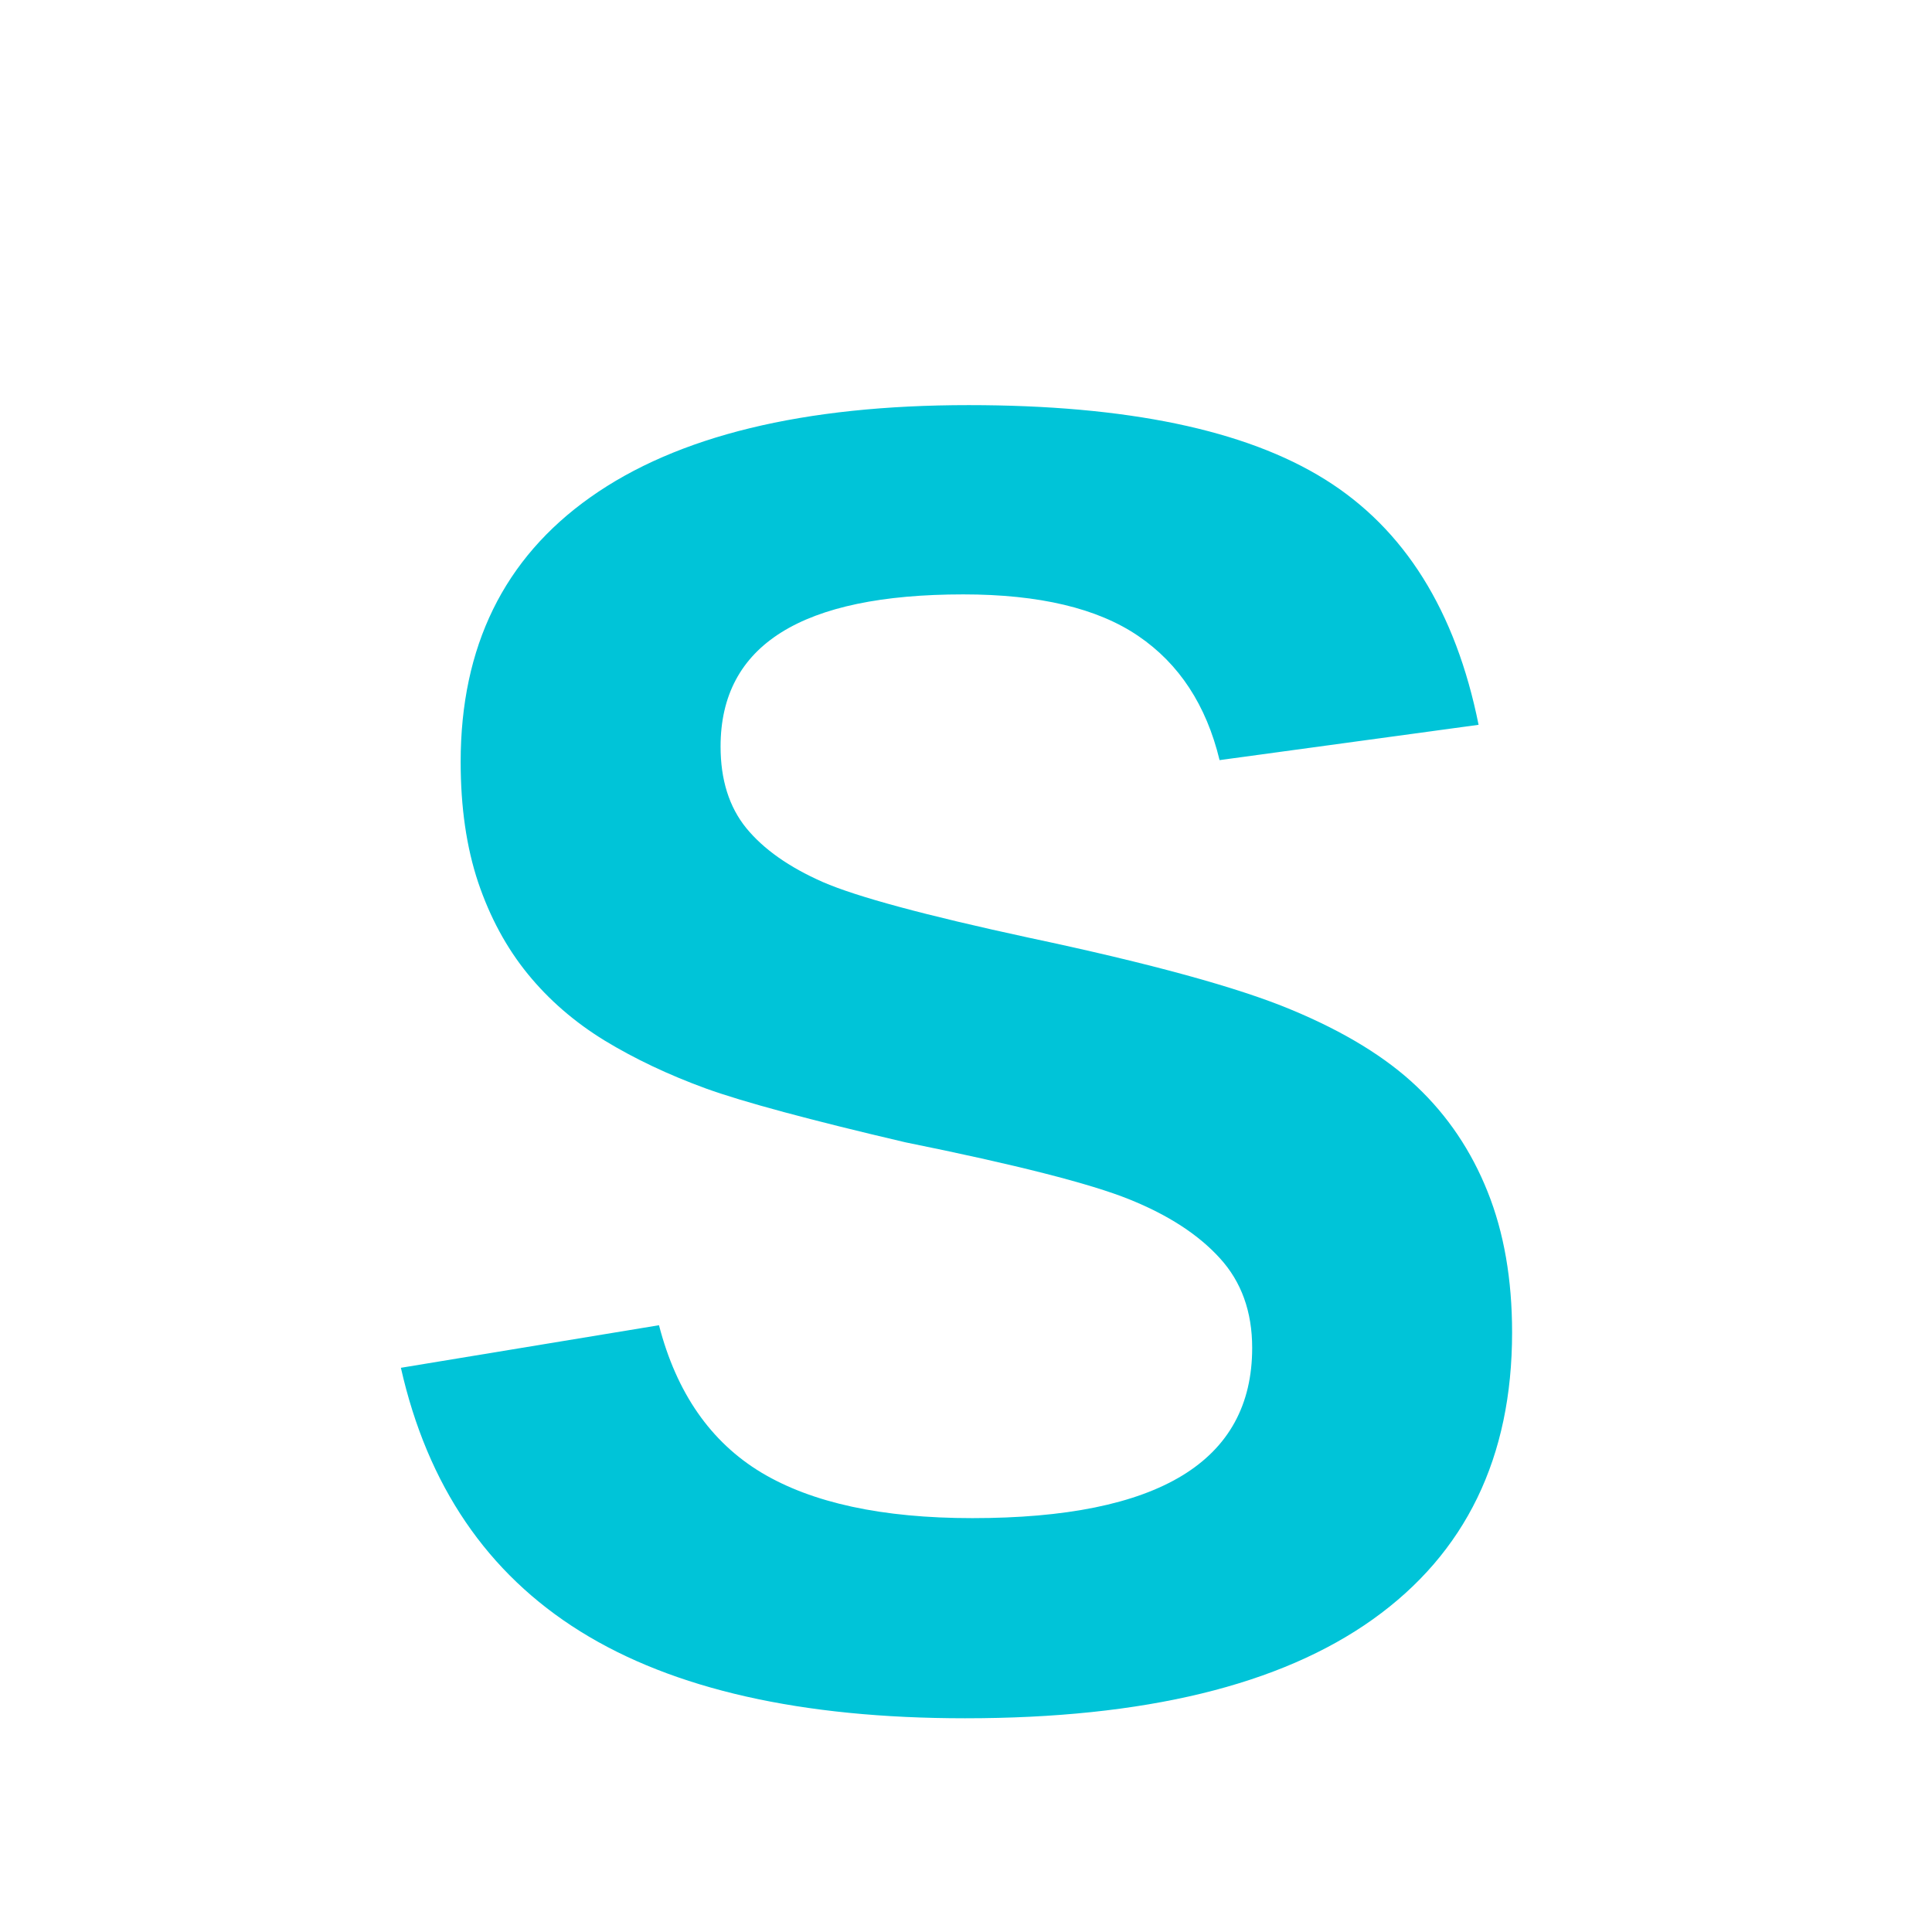
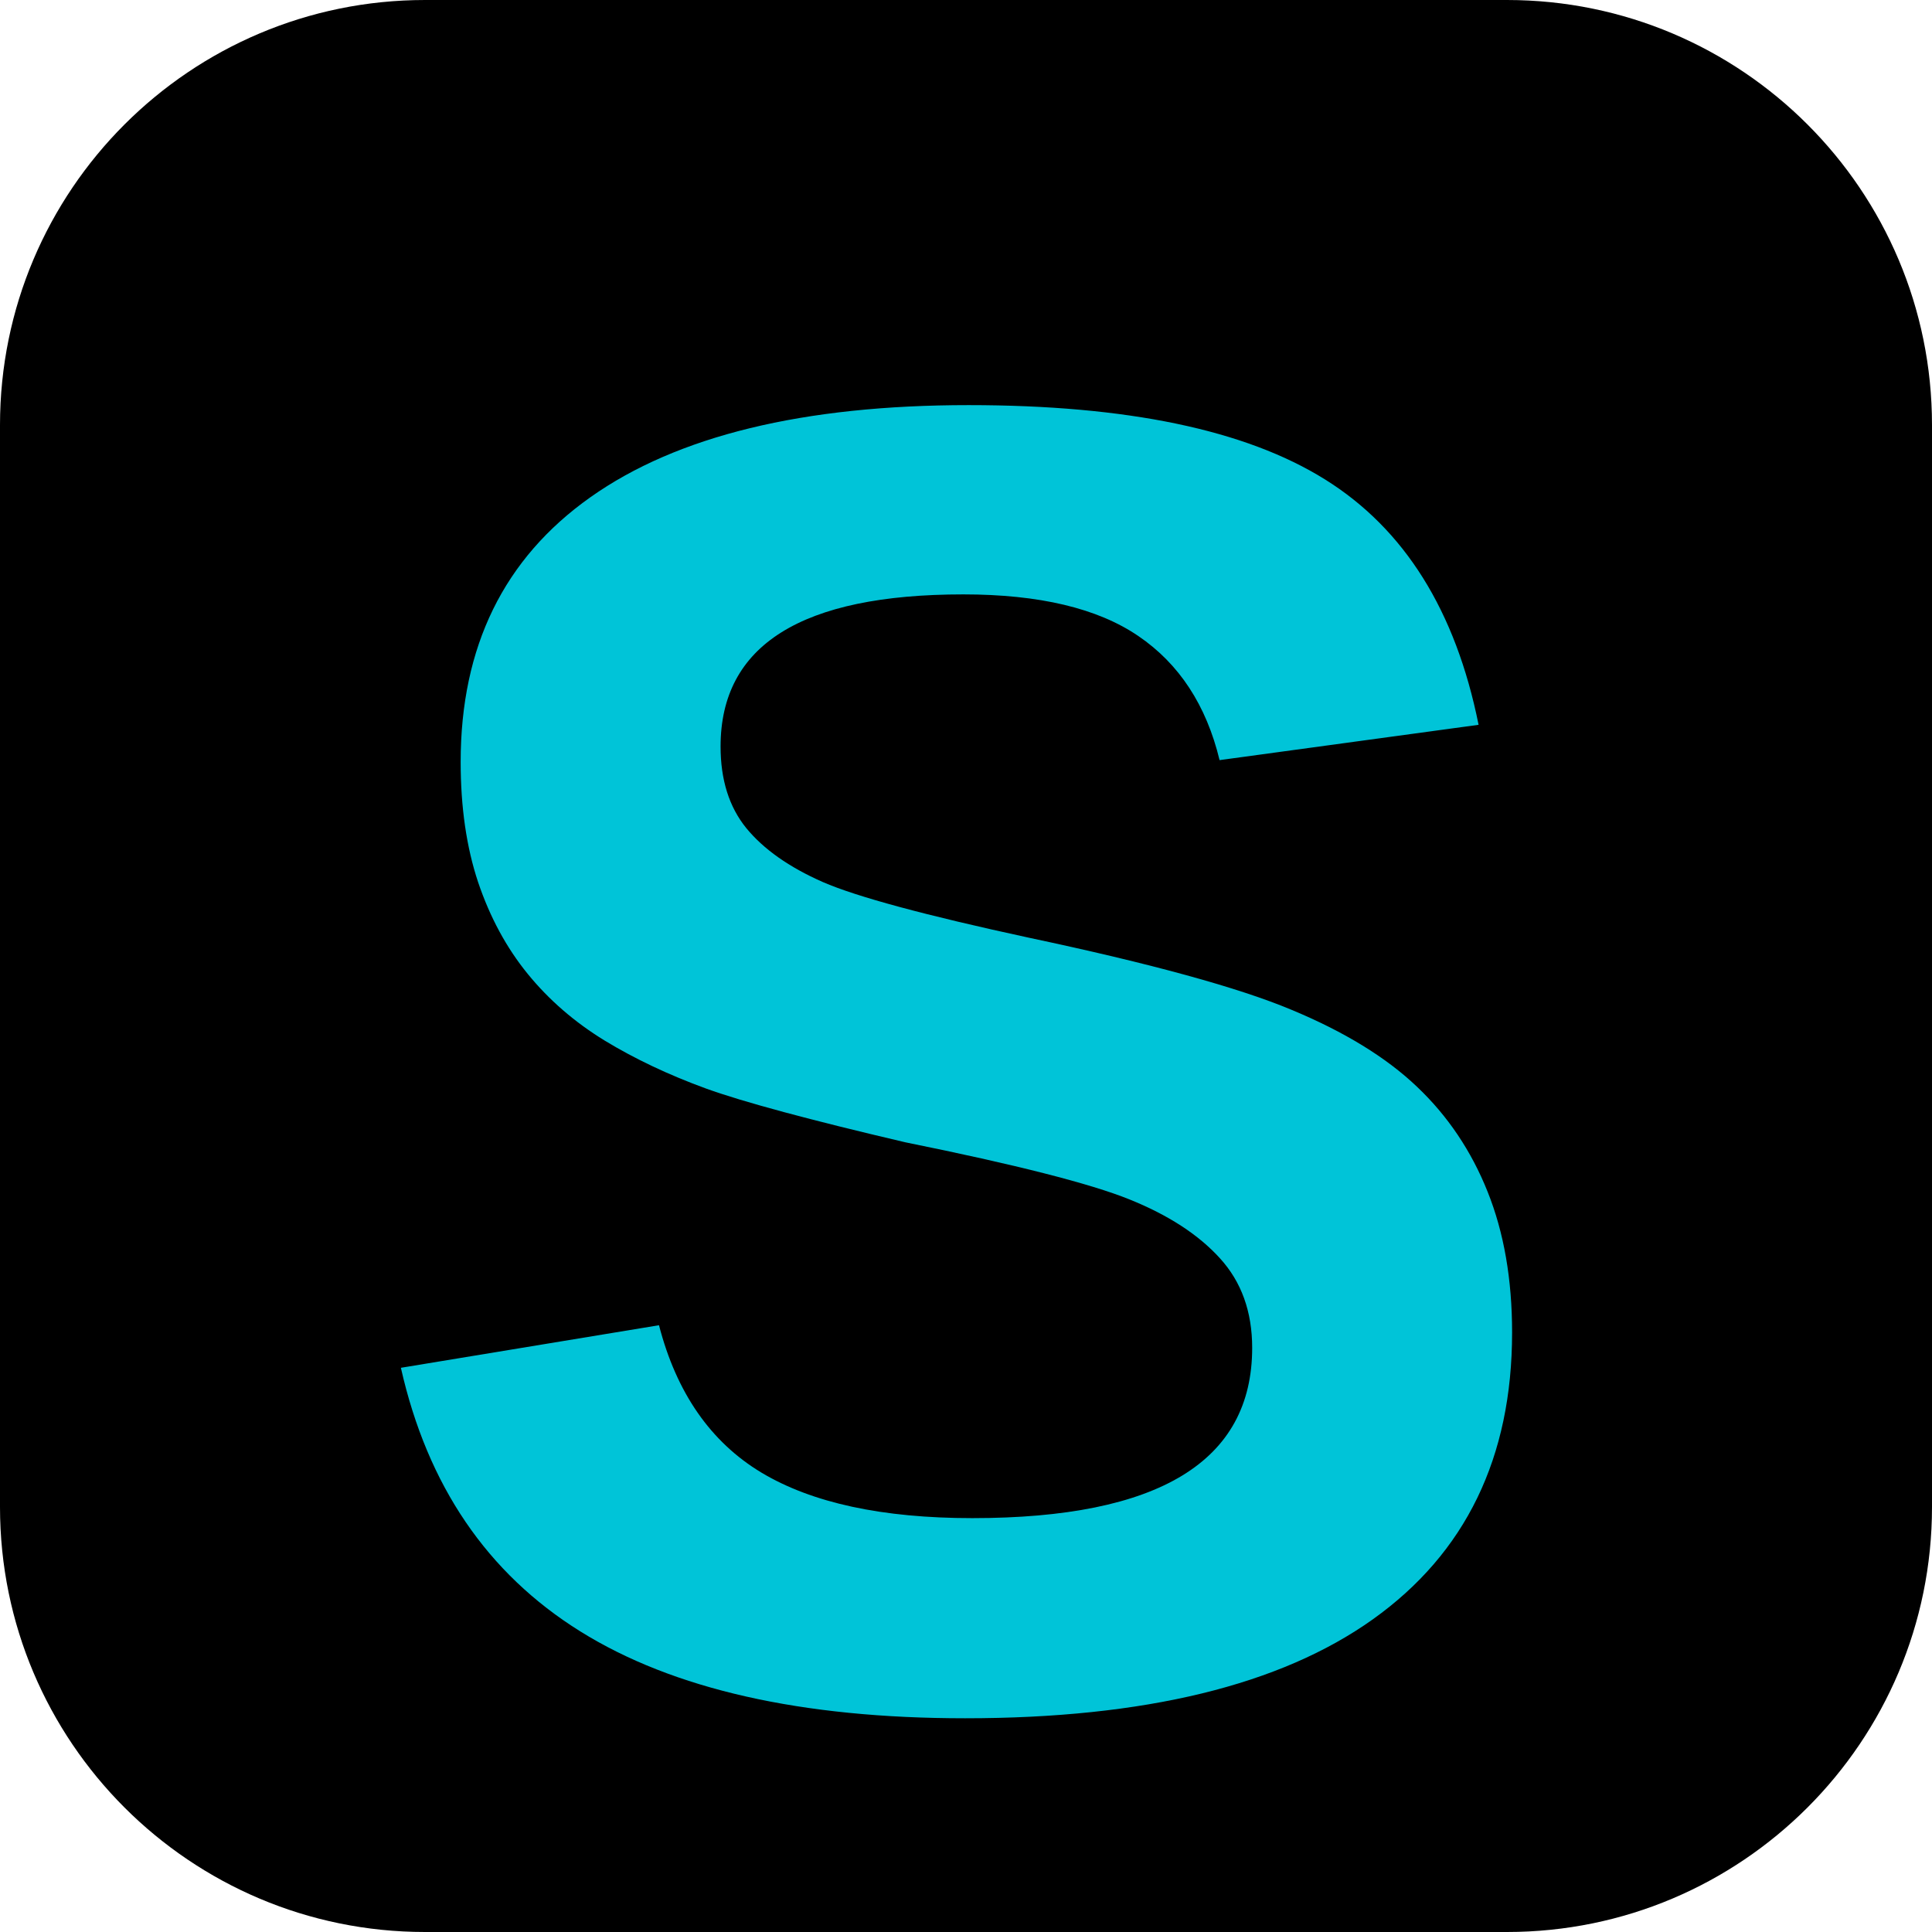
<svg xmlns="http://www.w3.org/2000/svg" viewBox="0 0 100 100">
+   <rect width="100" height="100" rx="22" fill="#000" />
  <text x="50" y="88" font-family="Arial,sans-serif" font-weight="800" font-size="96" text-anchor="middle" fill="#00C4D8">S</text>
</svg>
